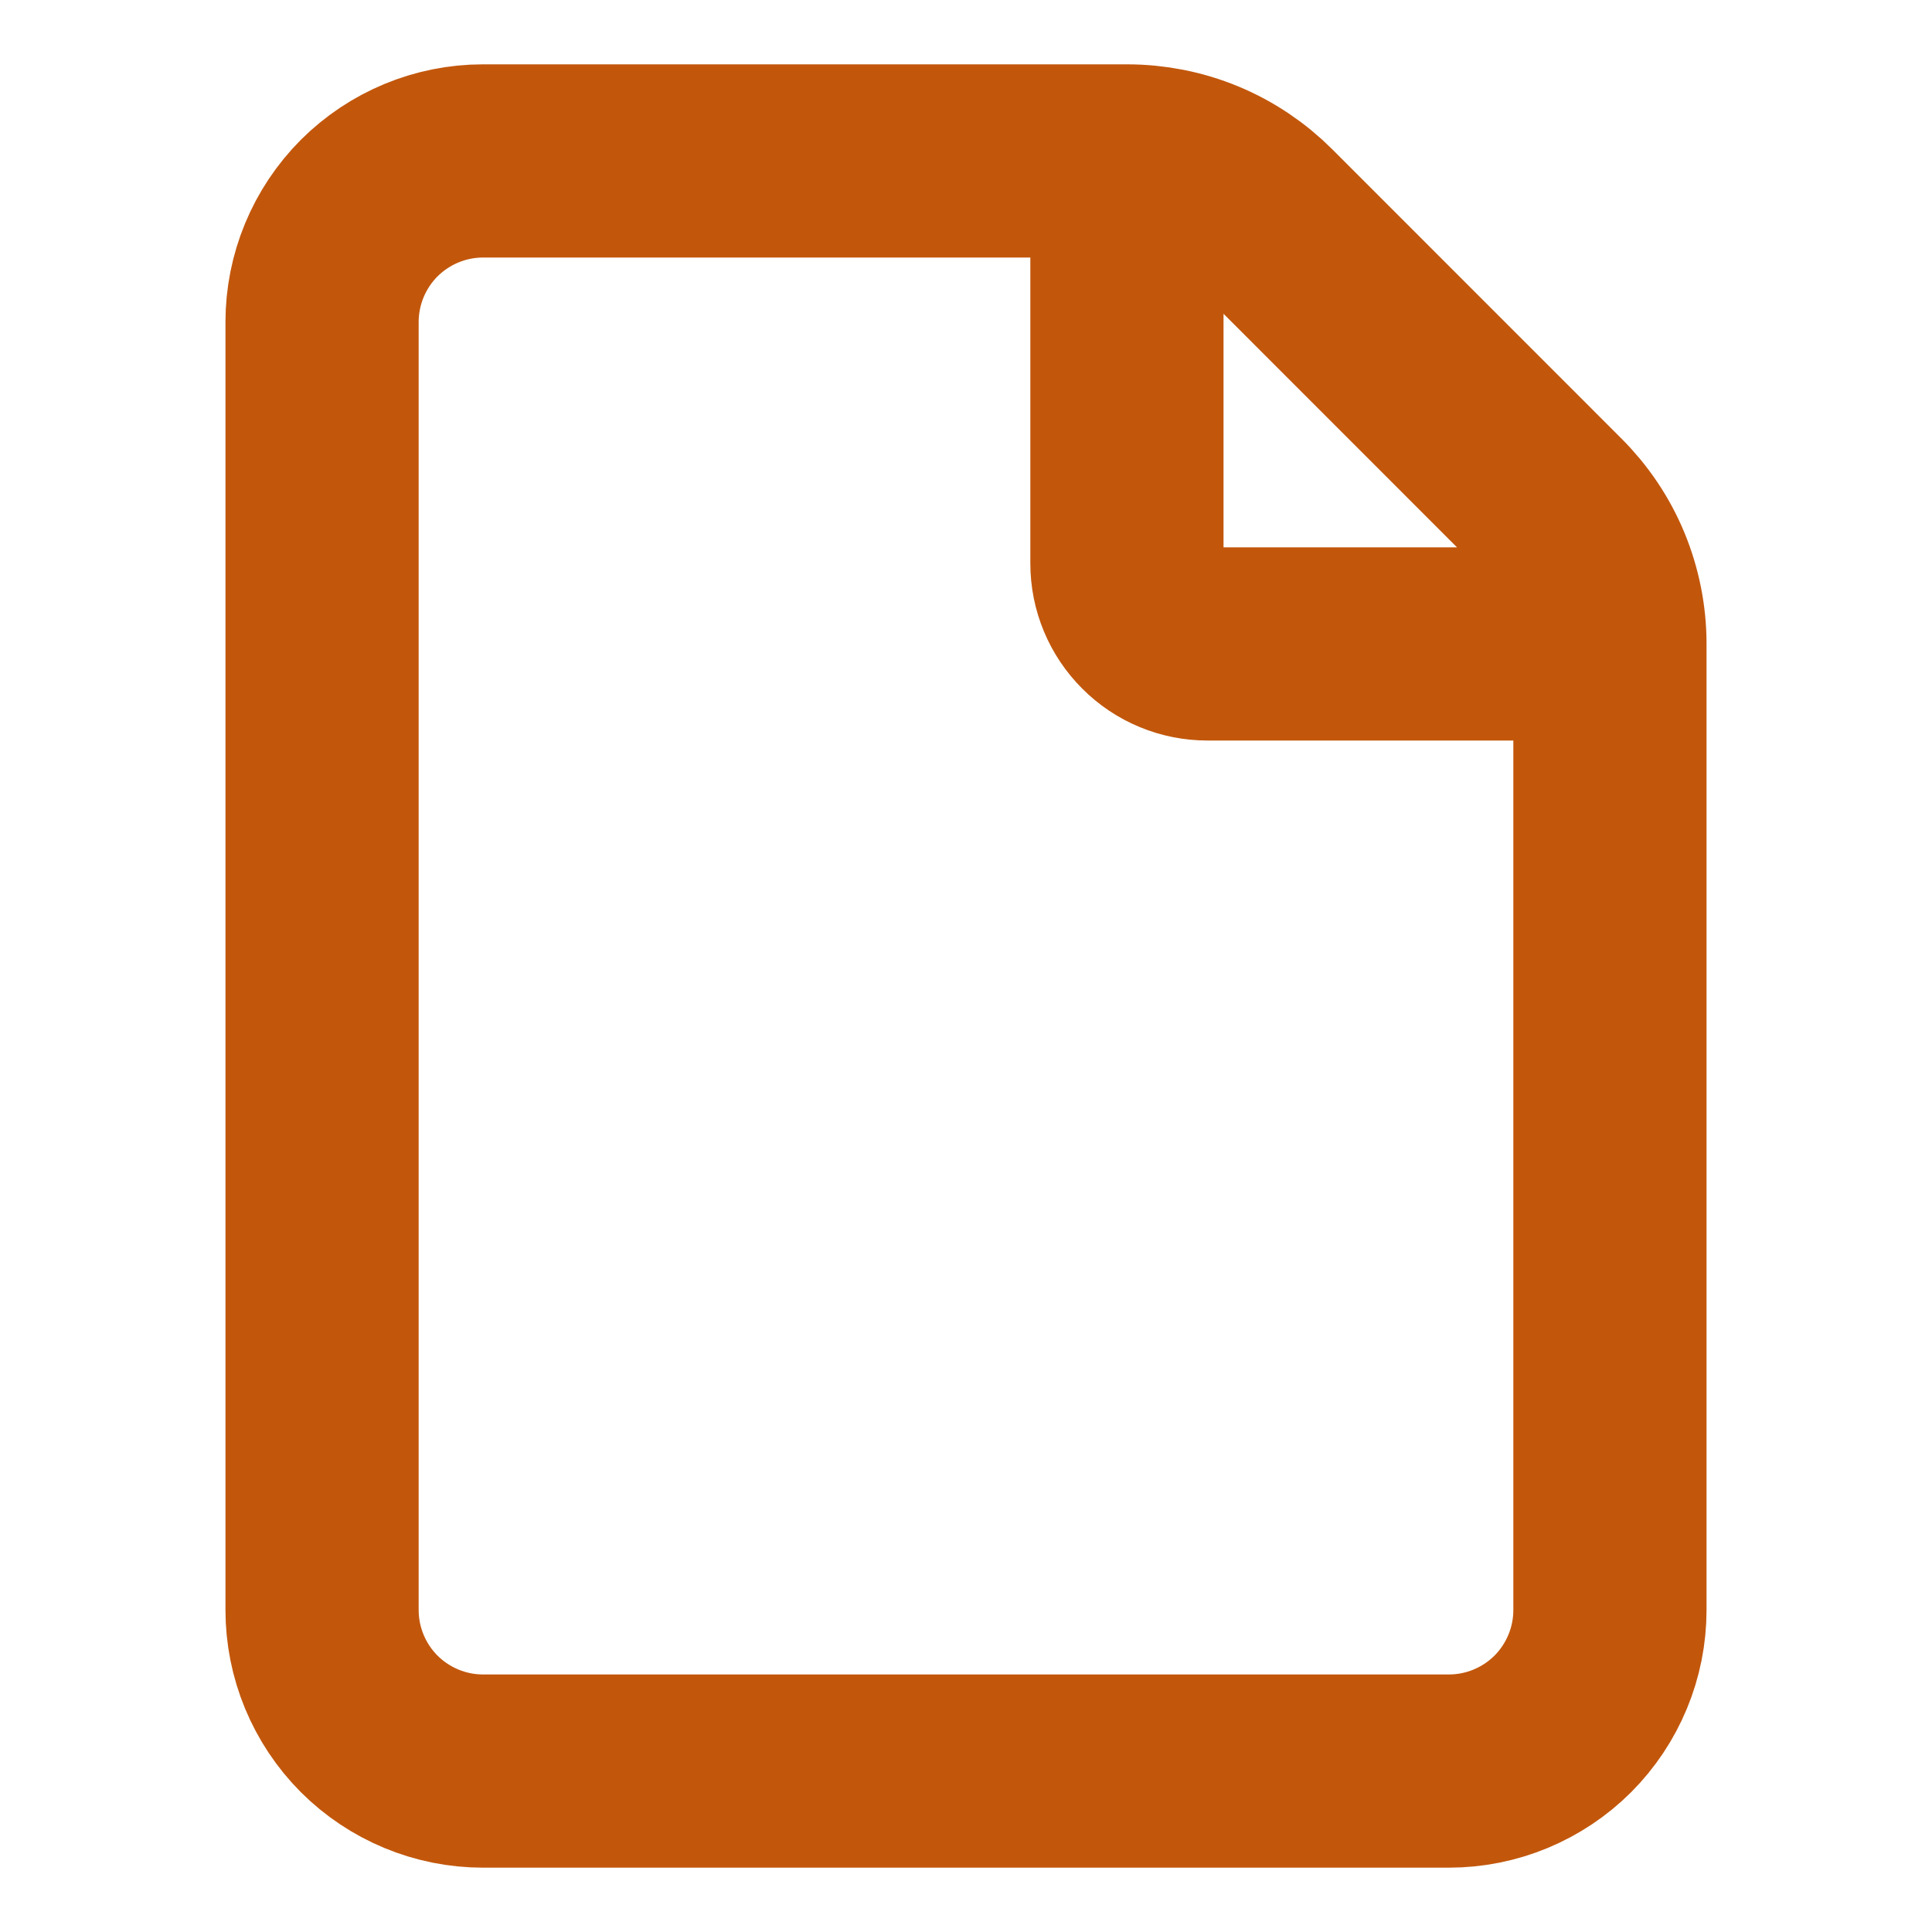
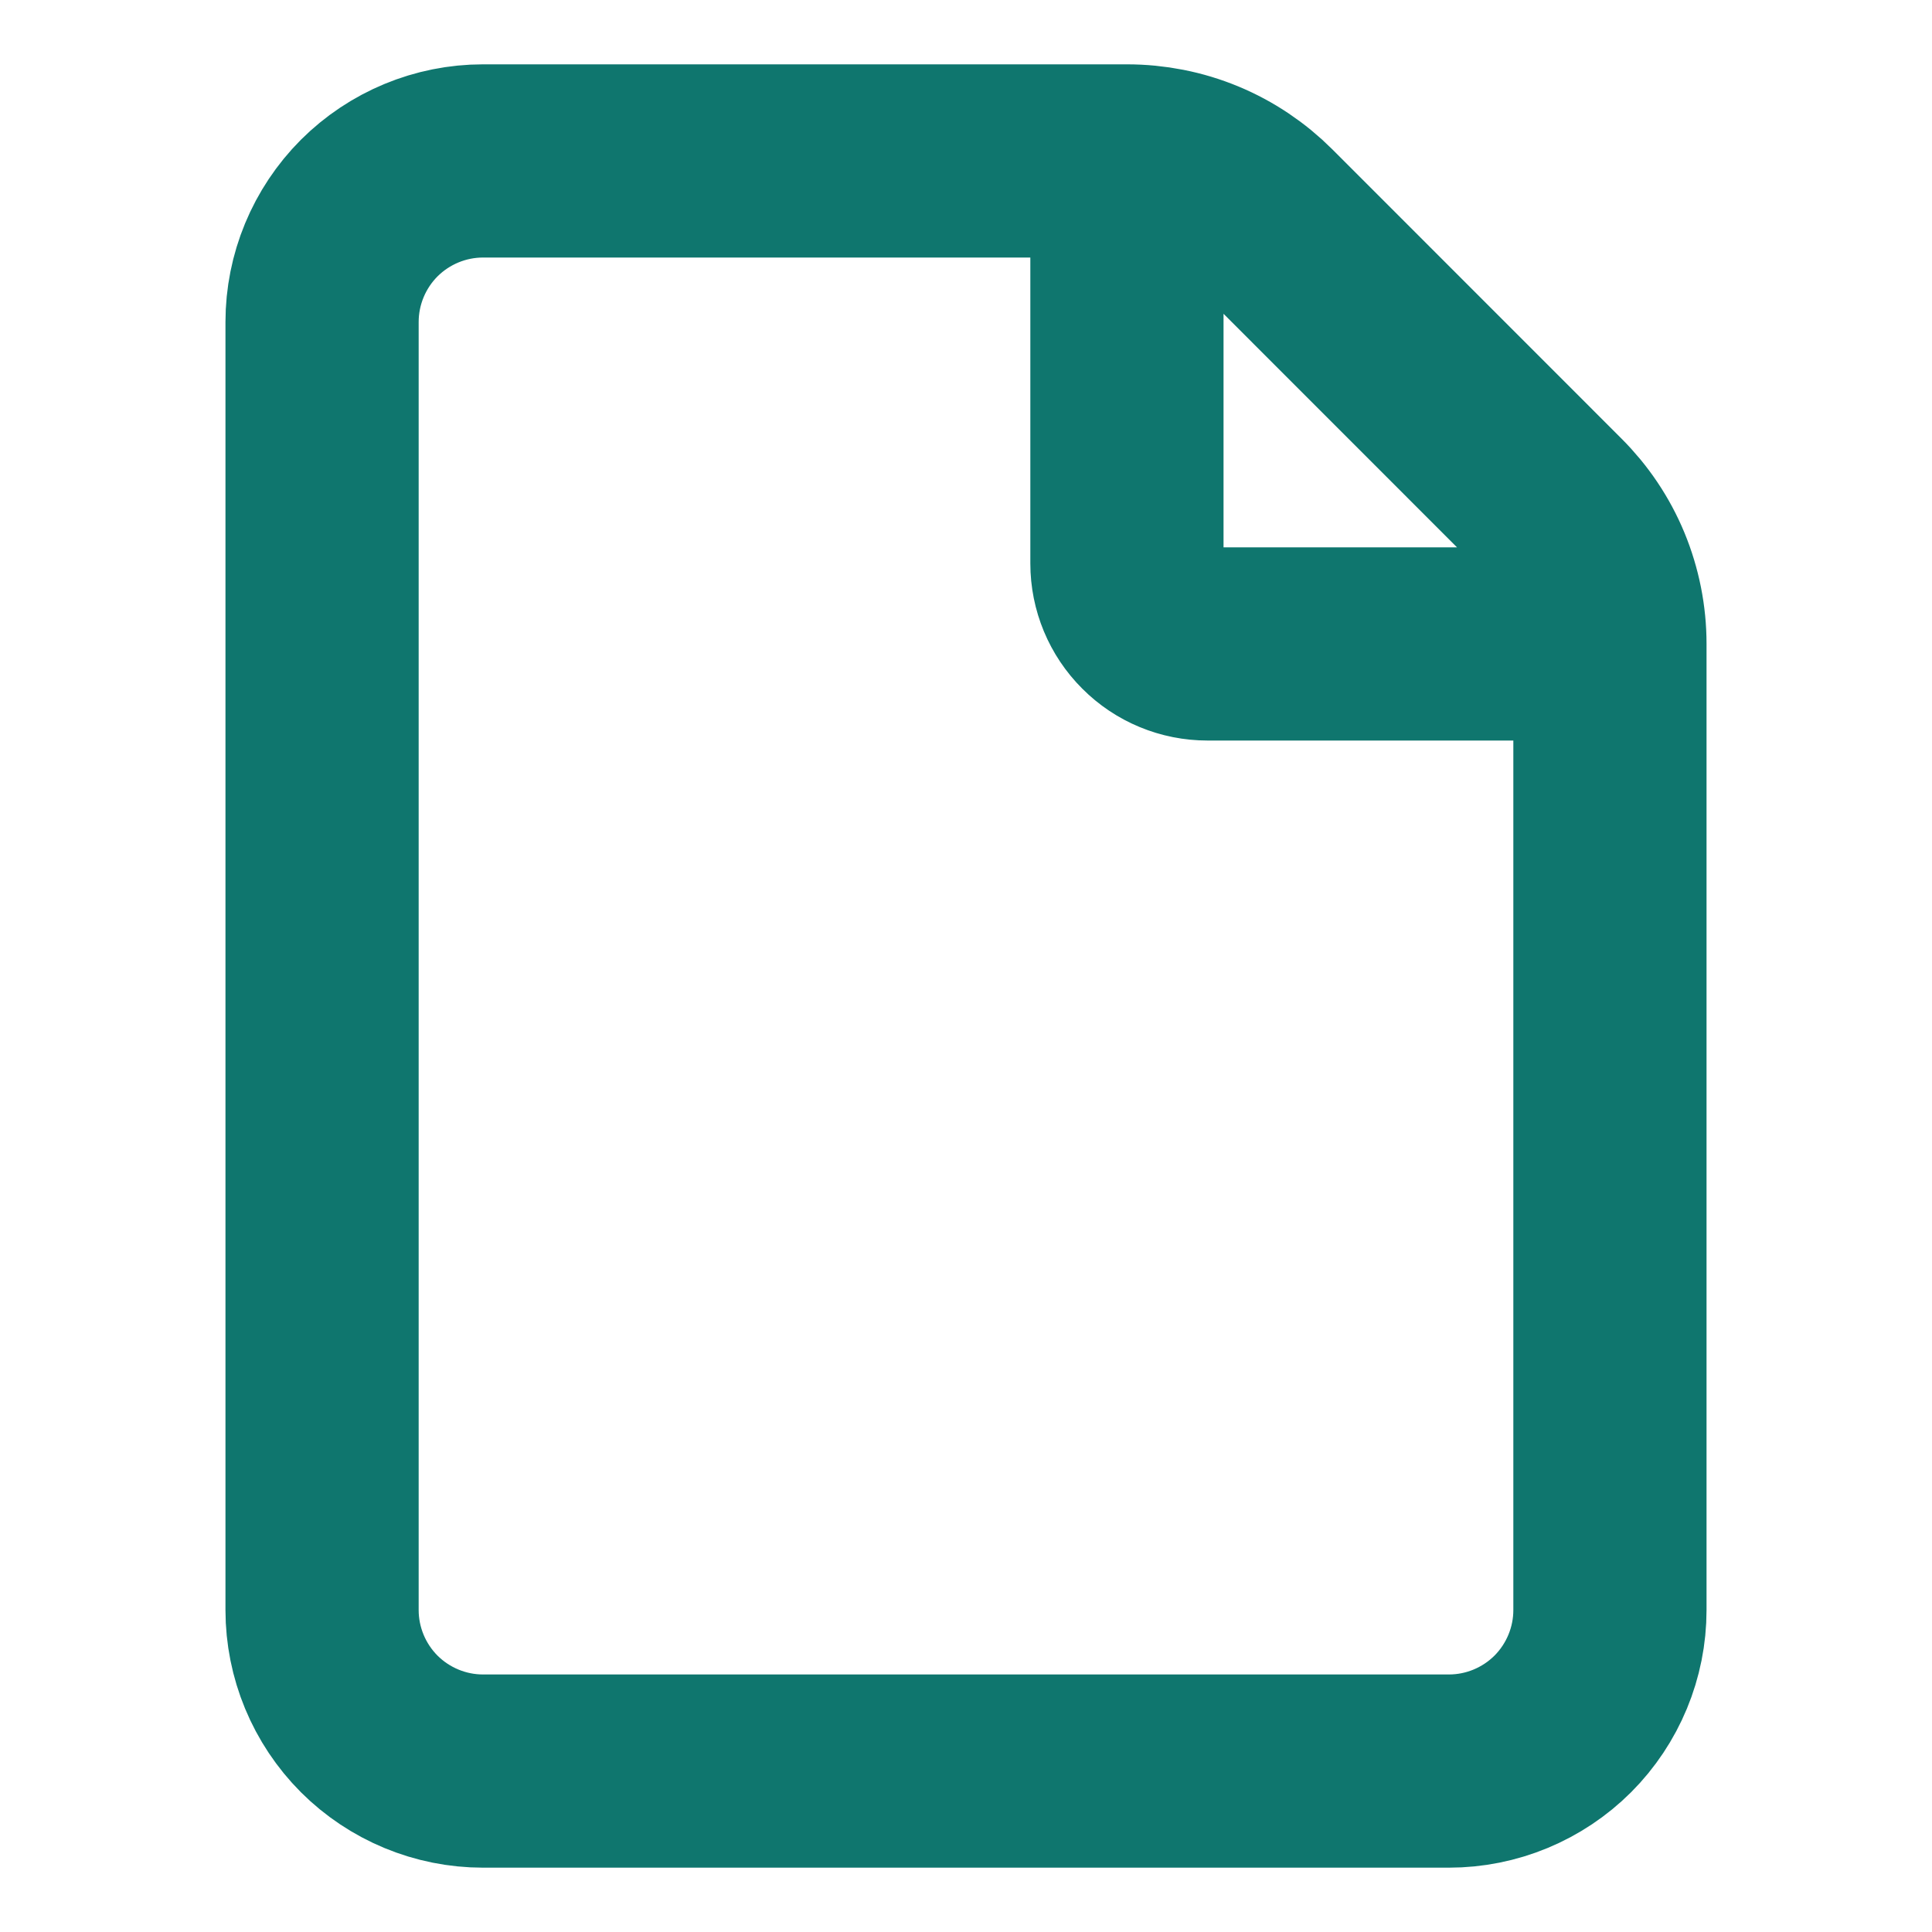
<svg xmlns="http://www.w3.org/2000/svg" width="20" height="20" viewBox="0 0 20 20" fill="none">
-   <path d="M11.666 1.666H5C4.559 1.666 4.135 1.842 3.822 2.154C3.51 2.467 3.334 2.891 3.334 3.333V16.667C3.334 17.109 3.51 17.533 3.822 17.846C4.135 18.158 4.559 18.334 5 18.334H14.999C15.441 18.334 15.865 18.158 16.178 17.846C16.49 17.533 16.666 17.109 16.666 16.667V6.666M11.666 1.666C11.93 1.666 12.191 1.717 12.435 1.818C12.679 1.919 12.9 2.068 13.086 2.254L16.076 5.245C16.263 5.431 16.412 5.652 16.513 5.896C16.614 6.141 16.666 6.402 16.666 6.666M11.666 1.666V5.833C11.666 6.054 11.754 6.266 11.911 6.422C12.067 6.579 12.279 6.666 12.5 6.666L16.666 6.666" stroke="#c2570c" stroke-width="2" stroke-linecap="round" />
+   <path d="M11.666 1.666H5C4.559 1.666 4.135 1.842 3.822 2.154C3.51 2.467 3.334 2.891 3.334 3.333V16.667C3.334 17.109 3.51 17.533 3.822 17.846C4.135 18.158 4.559 18.334 5 18.334H14.999C15.441 18.334 15.865 18.158 16.178 17.846C16.49 17.533 16.666 17.109 16.666 16.667V6.666M11.666 1.666C11.93 1.666 12.191 1.717 12.435 1.818C12.679 1.919 12.9 2.068 13.086 2.254L16.076 5.245C16.263 5.431 16.412 5.652 16.513 5.896C16.614 6.141 16.666 6.402 16.666 6.666M11.666 1.666V5.833C11.666 6.054 11.754 6.266 11.911 6.422C12.067 6.579 12.279 6.666 12.5 6.666L16.666 6.666" stroke="#0f766e" stroke-width="2" stroke-linecap="round" />
</svg>
